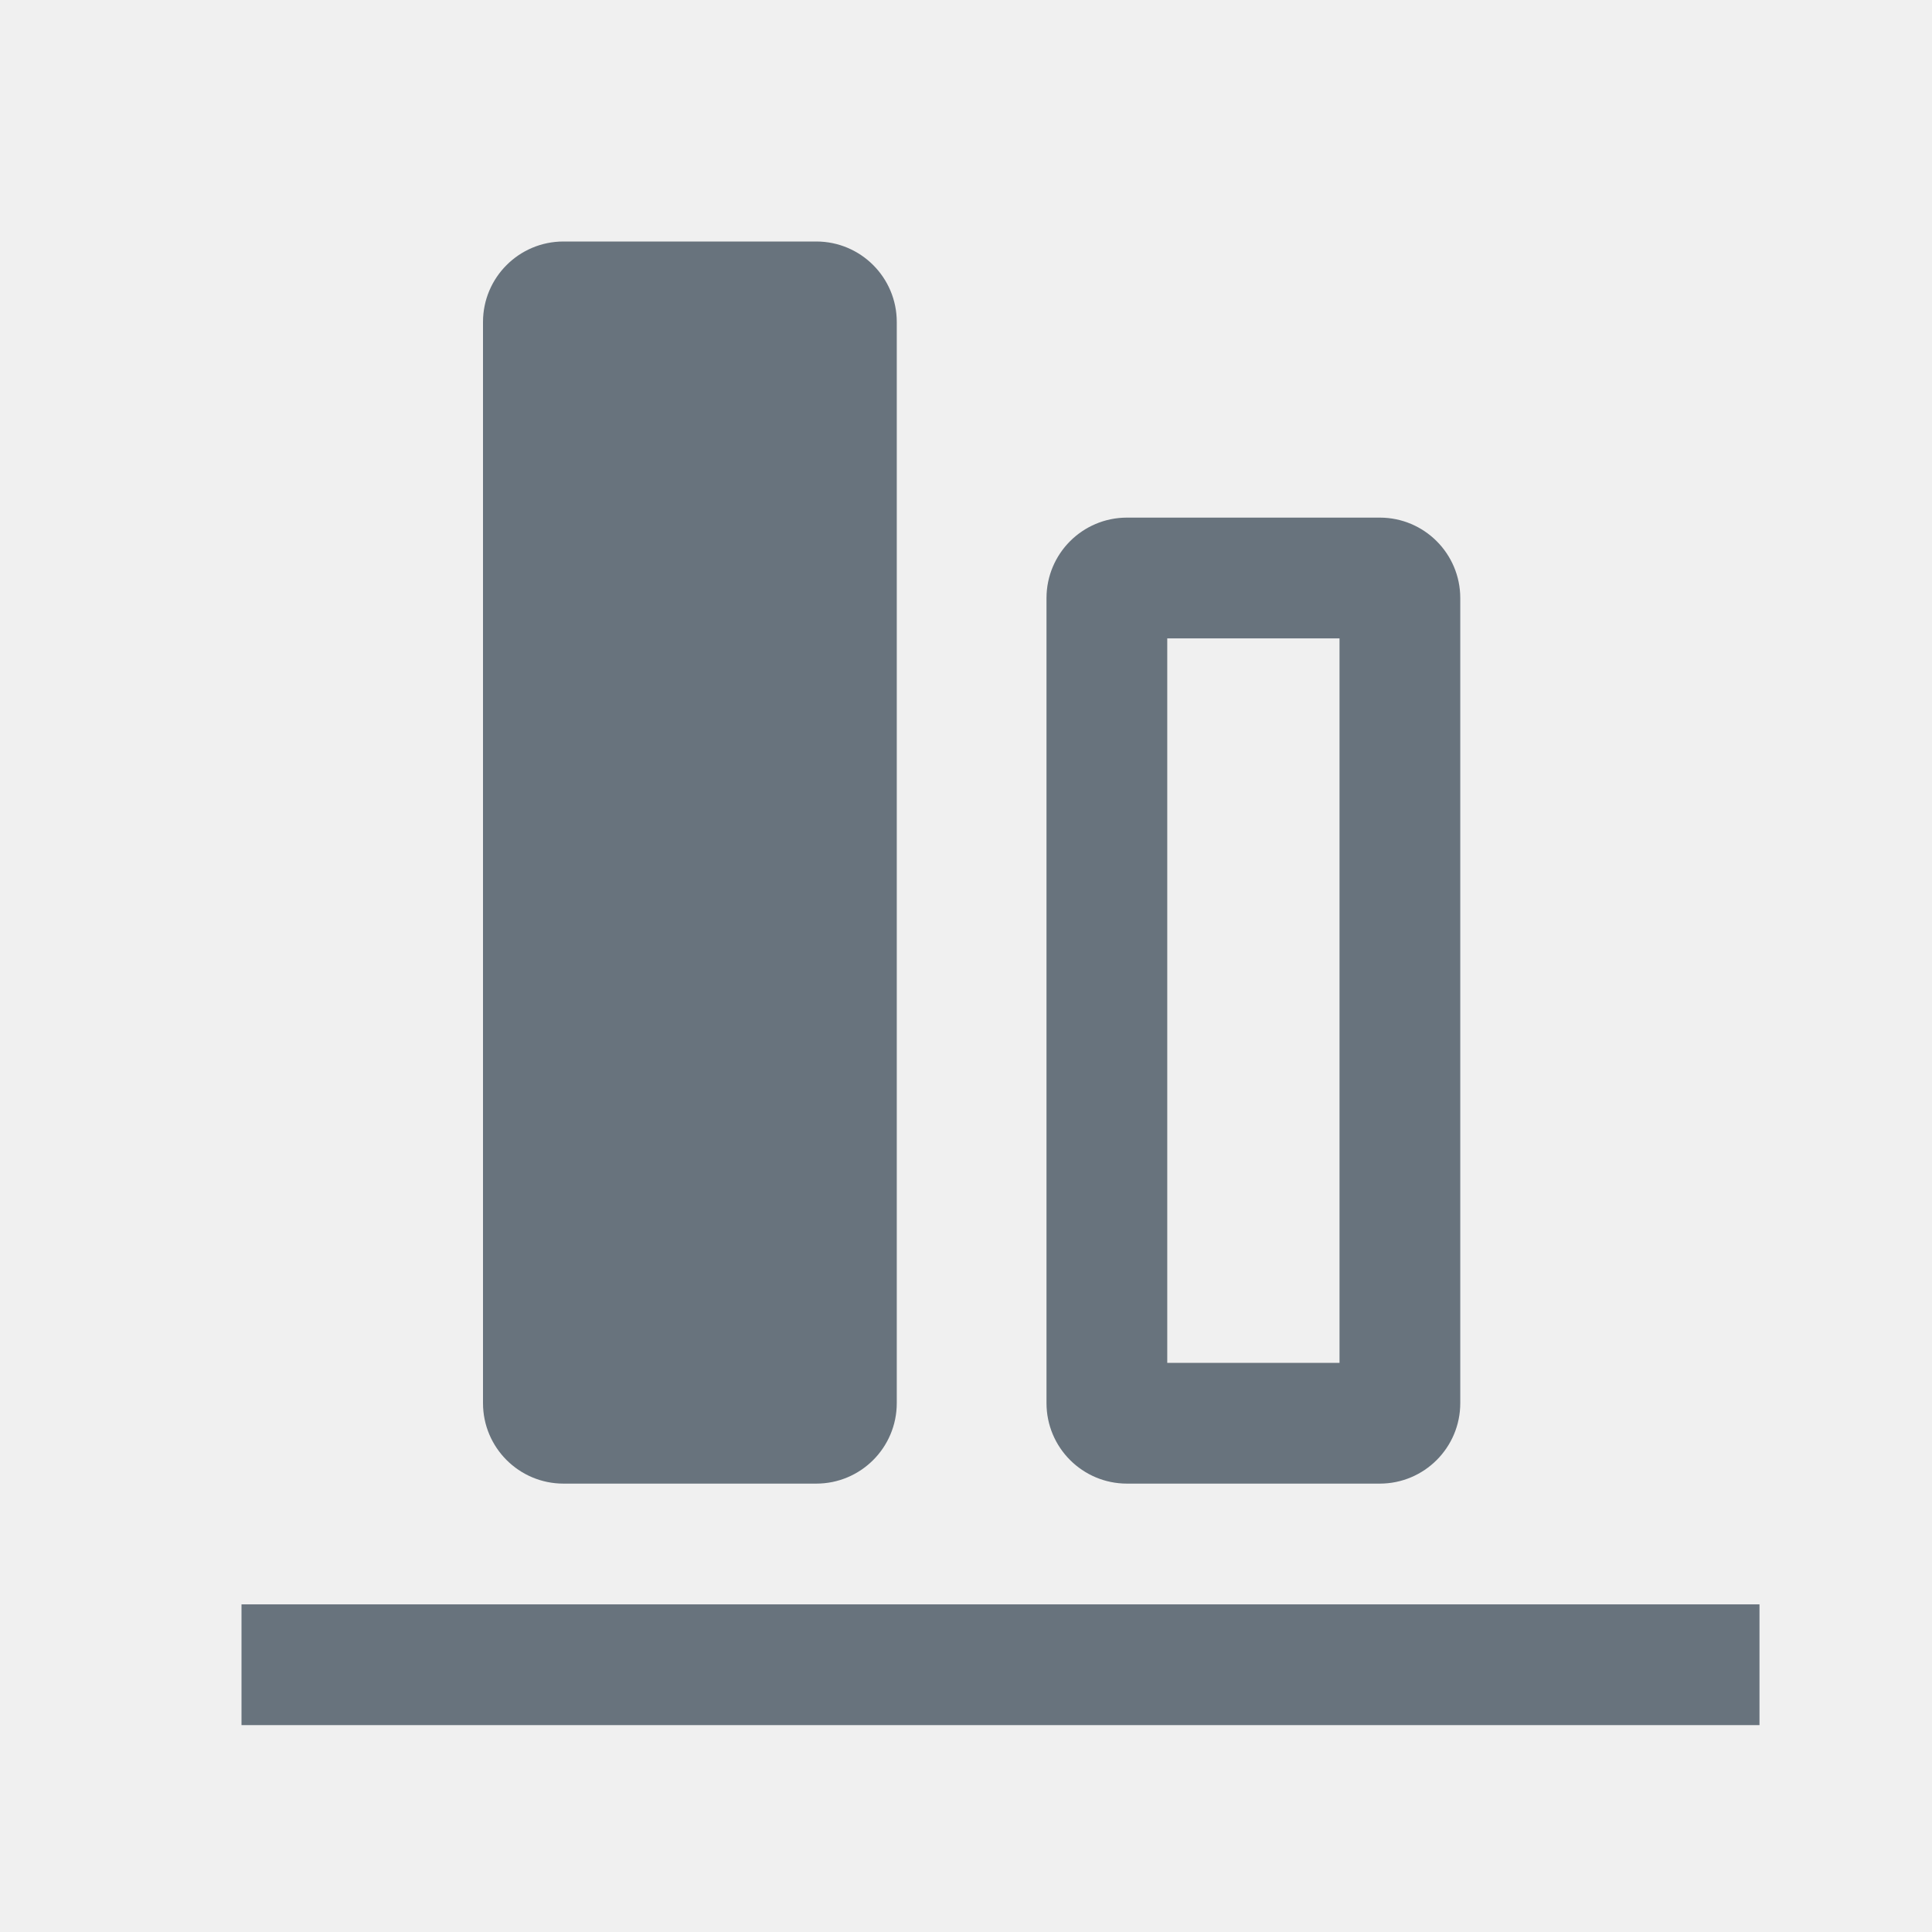
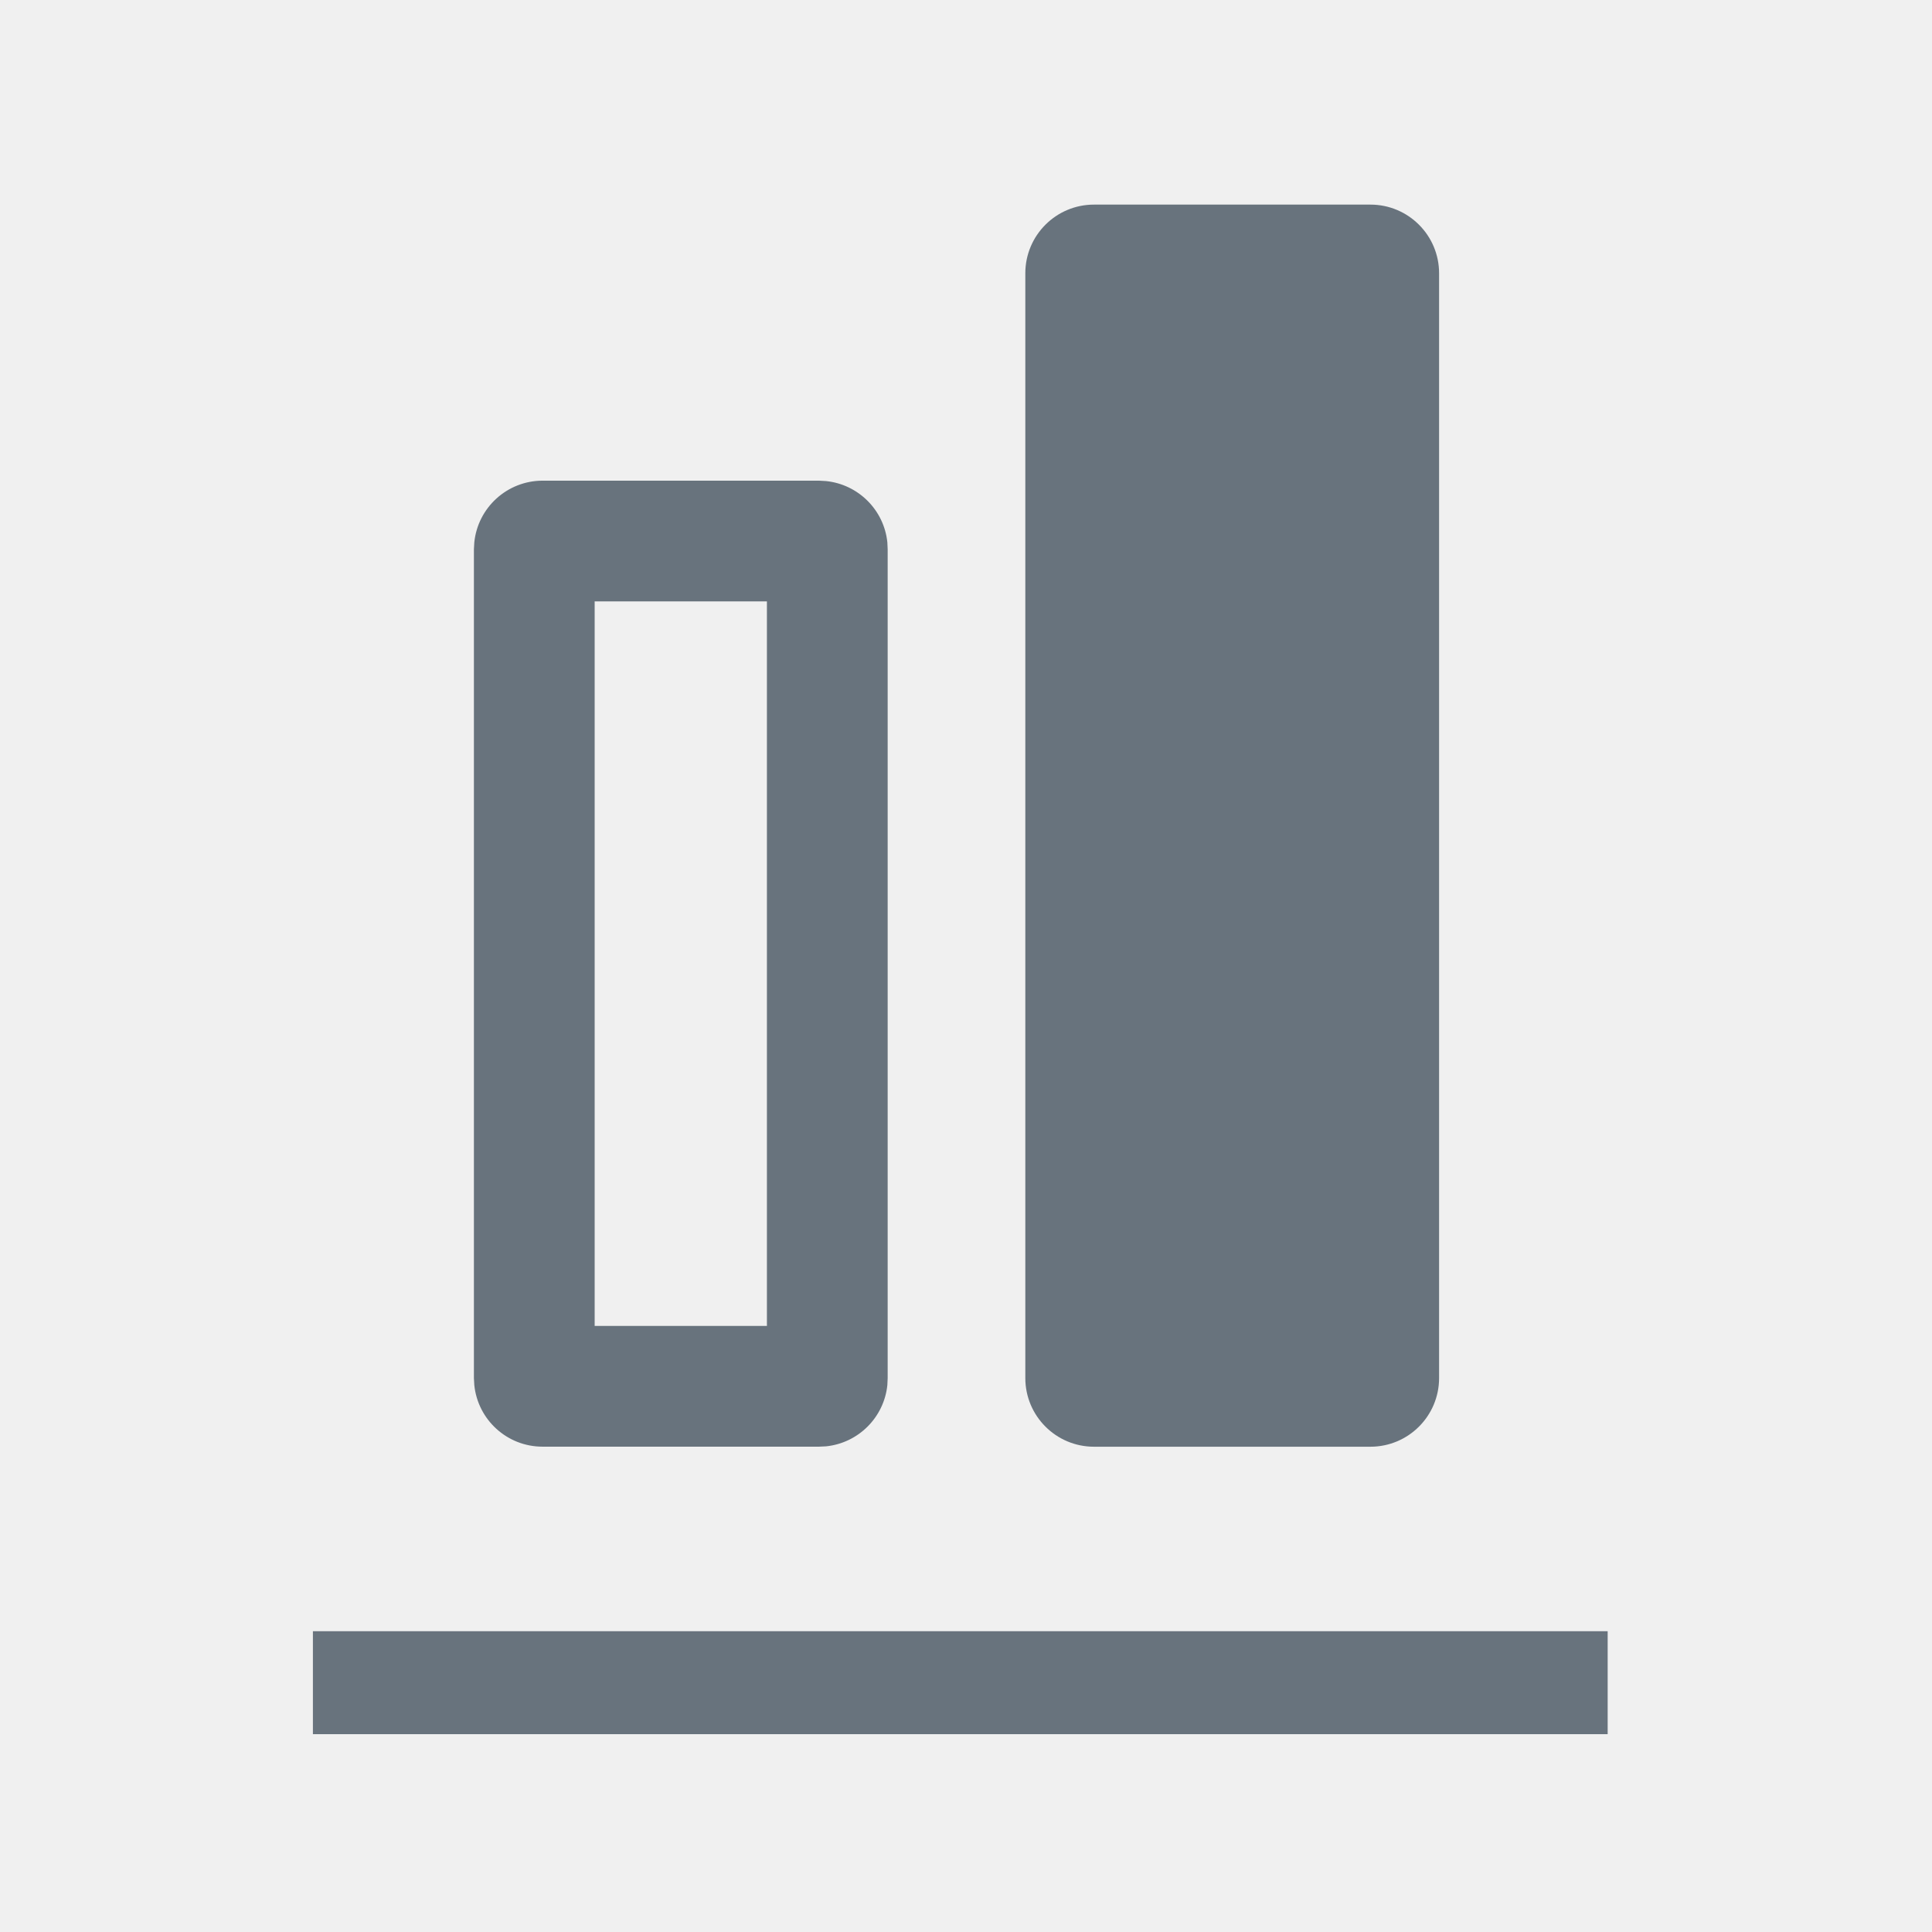
<svg xmlns="http://www.w3.org/2000/svg" width="24" height="24" viewBox="0 0 24 24" fill="none">
-   <g clip-path="url(#clip0_8113_221)">
-     <line x1="3" y1="20.68" x2="21.857" y2="20.68" stroke="#68737D" stroke-width="1.5" />
-     <rect x="11.14" y="18.43" width="5.14" height="15.43" rx="1" transform="rotate(-180 11.14 18.43)" fill="#68737D" />
-     <mask id="path-3-inside-1_8113_221" fill="white">
-       <rect x="13" y="6.43" width="5.14" height="12" rx="1" />
-     </mask>
-     <rect x="13" y="6.43" width="5.14" height="12" rx="1" stroke="#68737D" stroke-width="3" mask="url(#path-3-inside-1_8113_221)" />
+   <g clip-path="url(#clip0_8118_429)">
+     <rect x="12.737" y="17.971" width="15.43" height="5.14" rx="0.853" transform="rotate(-90 12.7373 17.9714)" fill="#68737D" />
+     <path d="M9.527 16.471L9.527 7.471L7.387 7.471L7.387 16.471L9.527 16.471ZM10.174 5.971L10.261 5.976C10.663 6.017 10.982 6.336 11.023 6.737L11.027 6.824L11.027 17.119L11.023 17.206C10.982 17.607 10.663 17.926 10.261 17.967L10.174 17.971L6.74 17.971C6.298 17.971 5.936 17.636 5.892 17.206L5.887 17.119L5.887 6.824L5.892 6.737C5.936 6.307 6.298 5.972 6.74 5.971L10.174 5.971Z" fill="#68737D" />
+     <line x1="3.887" y1="20.903" x2="19.971" y2="20.903" stroke="#68737D" stroke-width="1.279" />
  </g>
  <defs>
-     <clipPath id="clip0_8113_221">
+     <clipPath id="clip0_8118_429">
      <rect width="24" height="24" fill="white" />
    </clipPath>
  </defs>
</svg>
